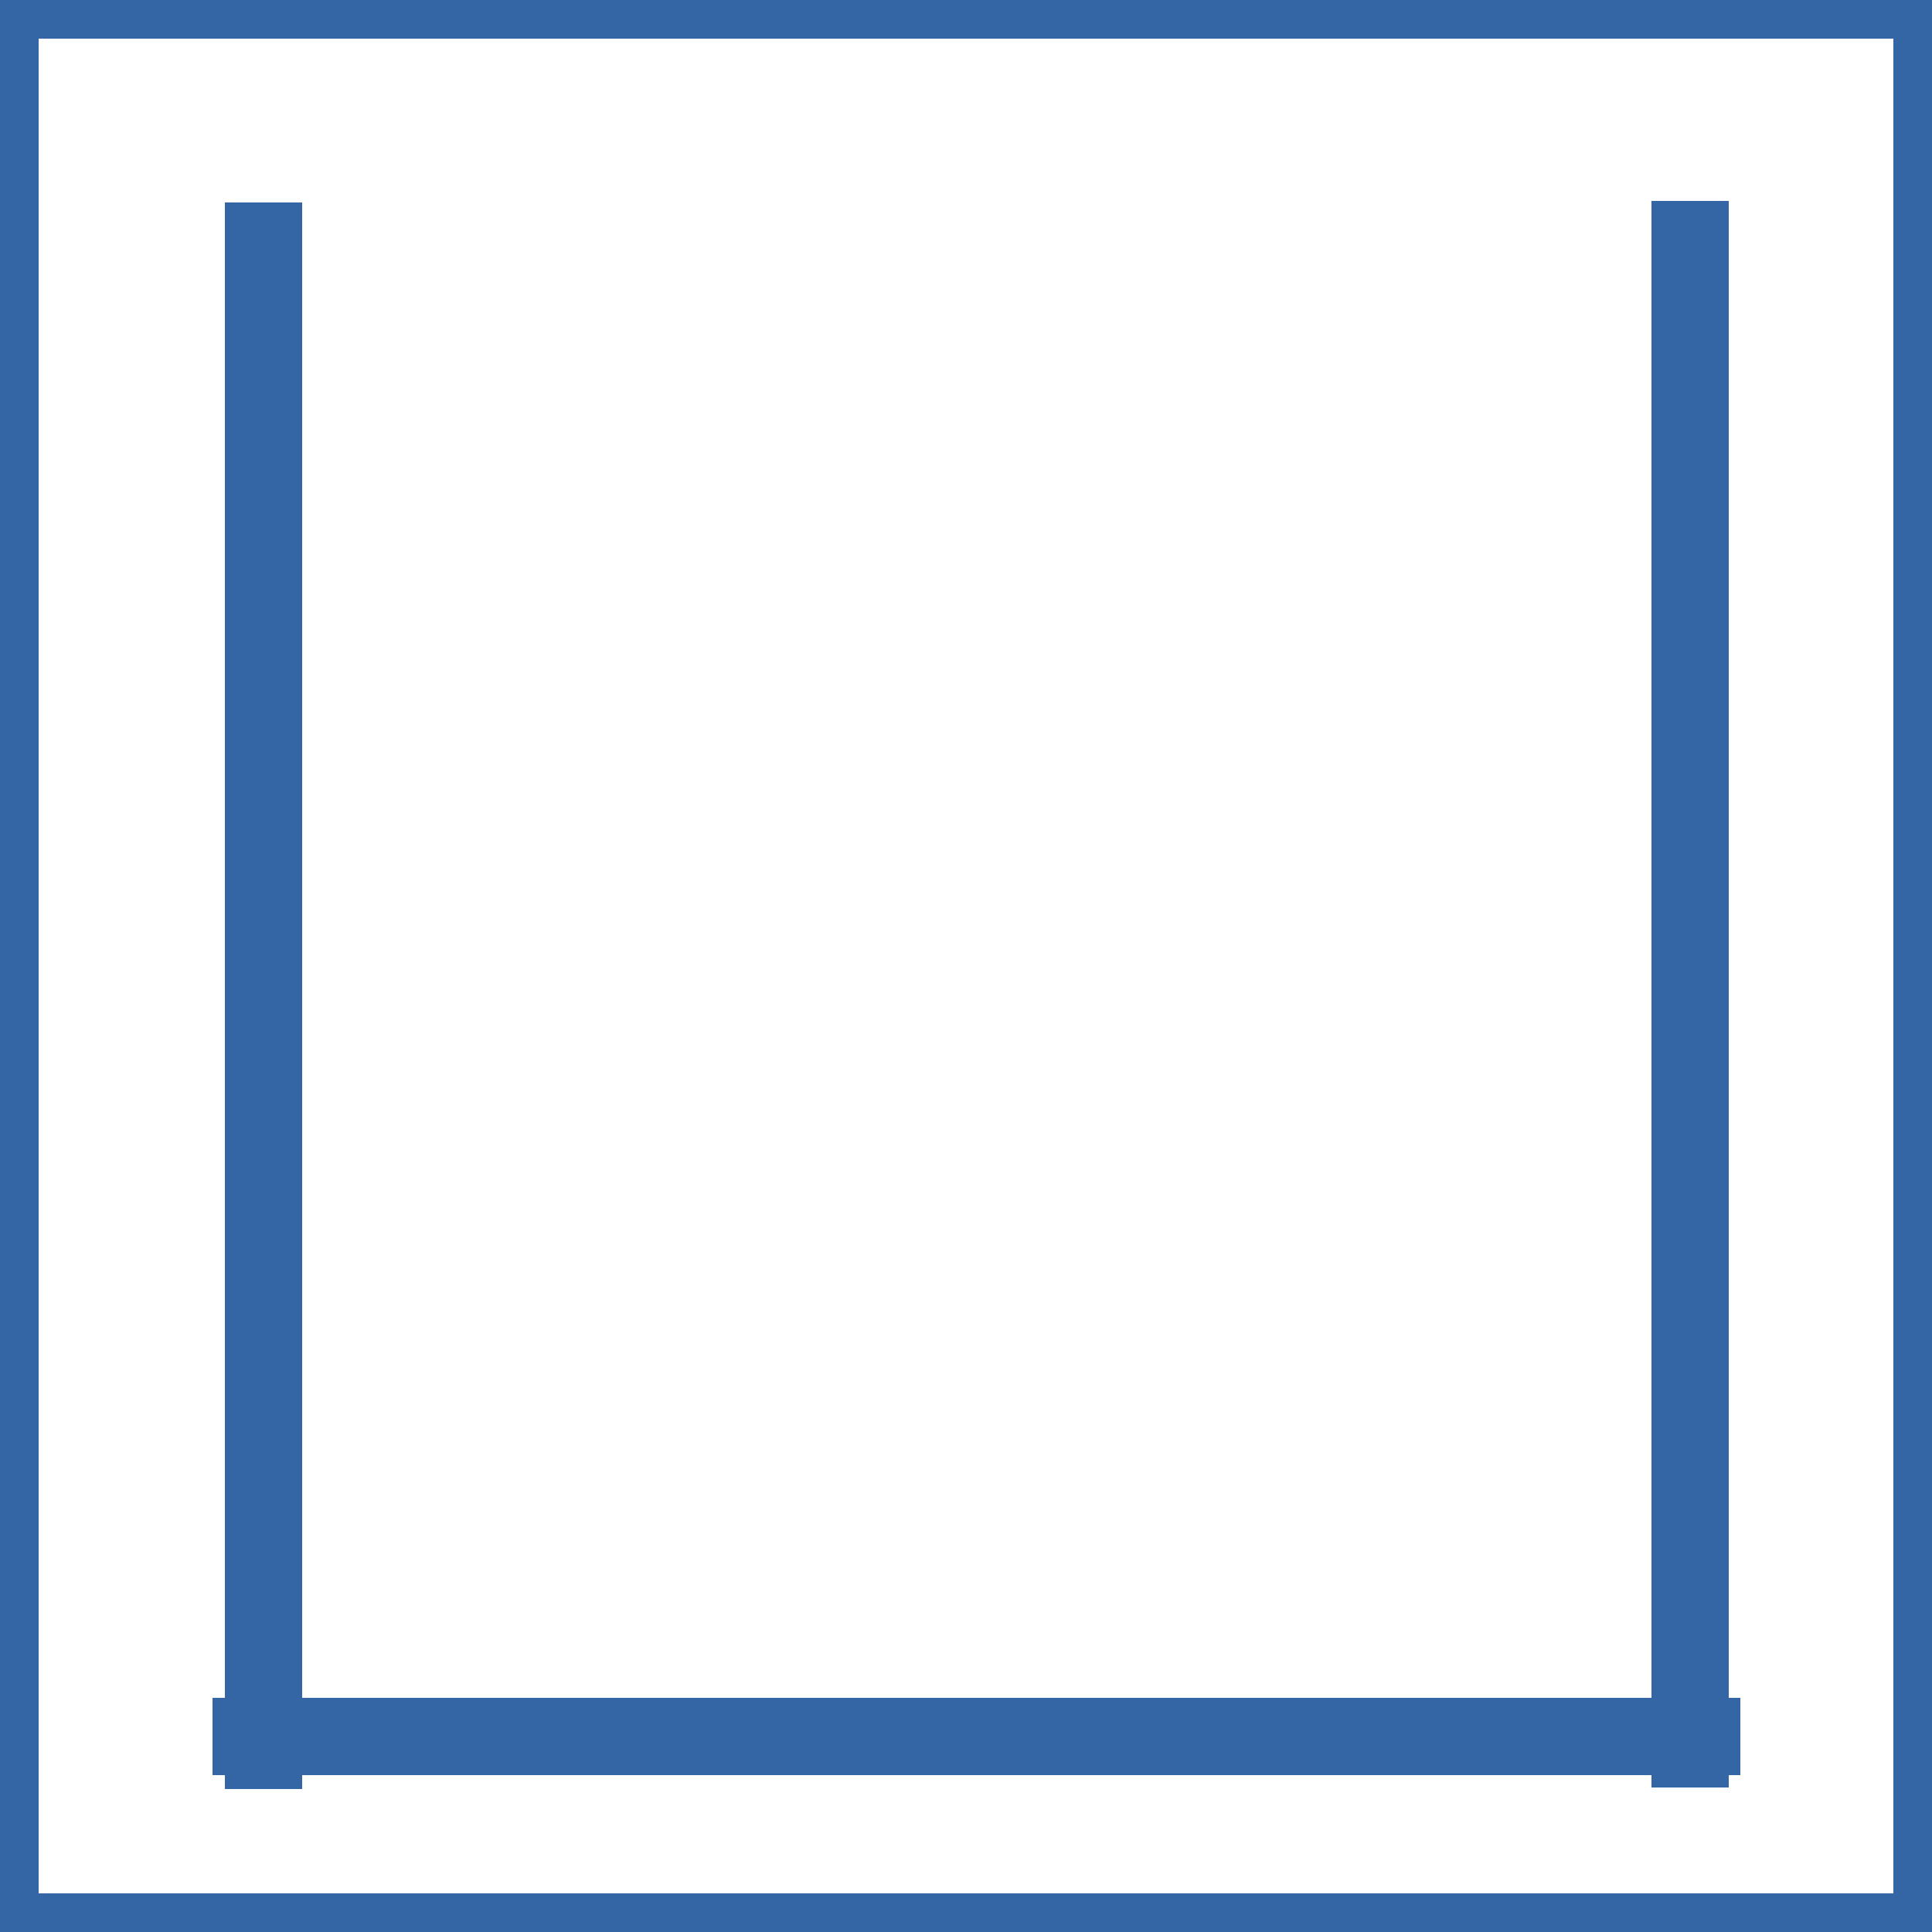
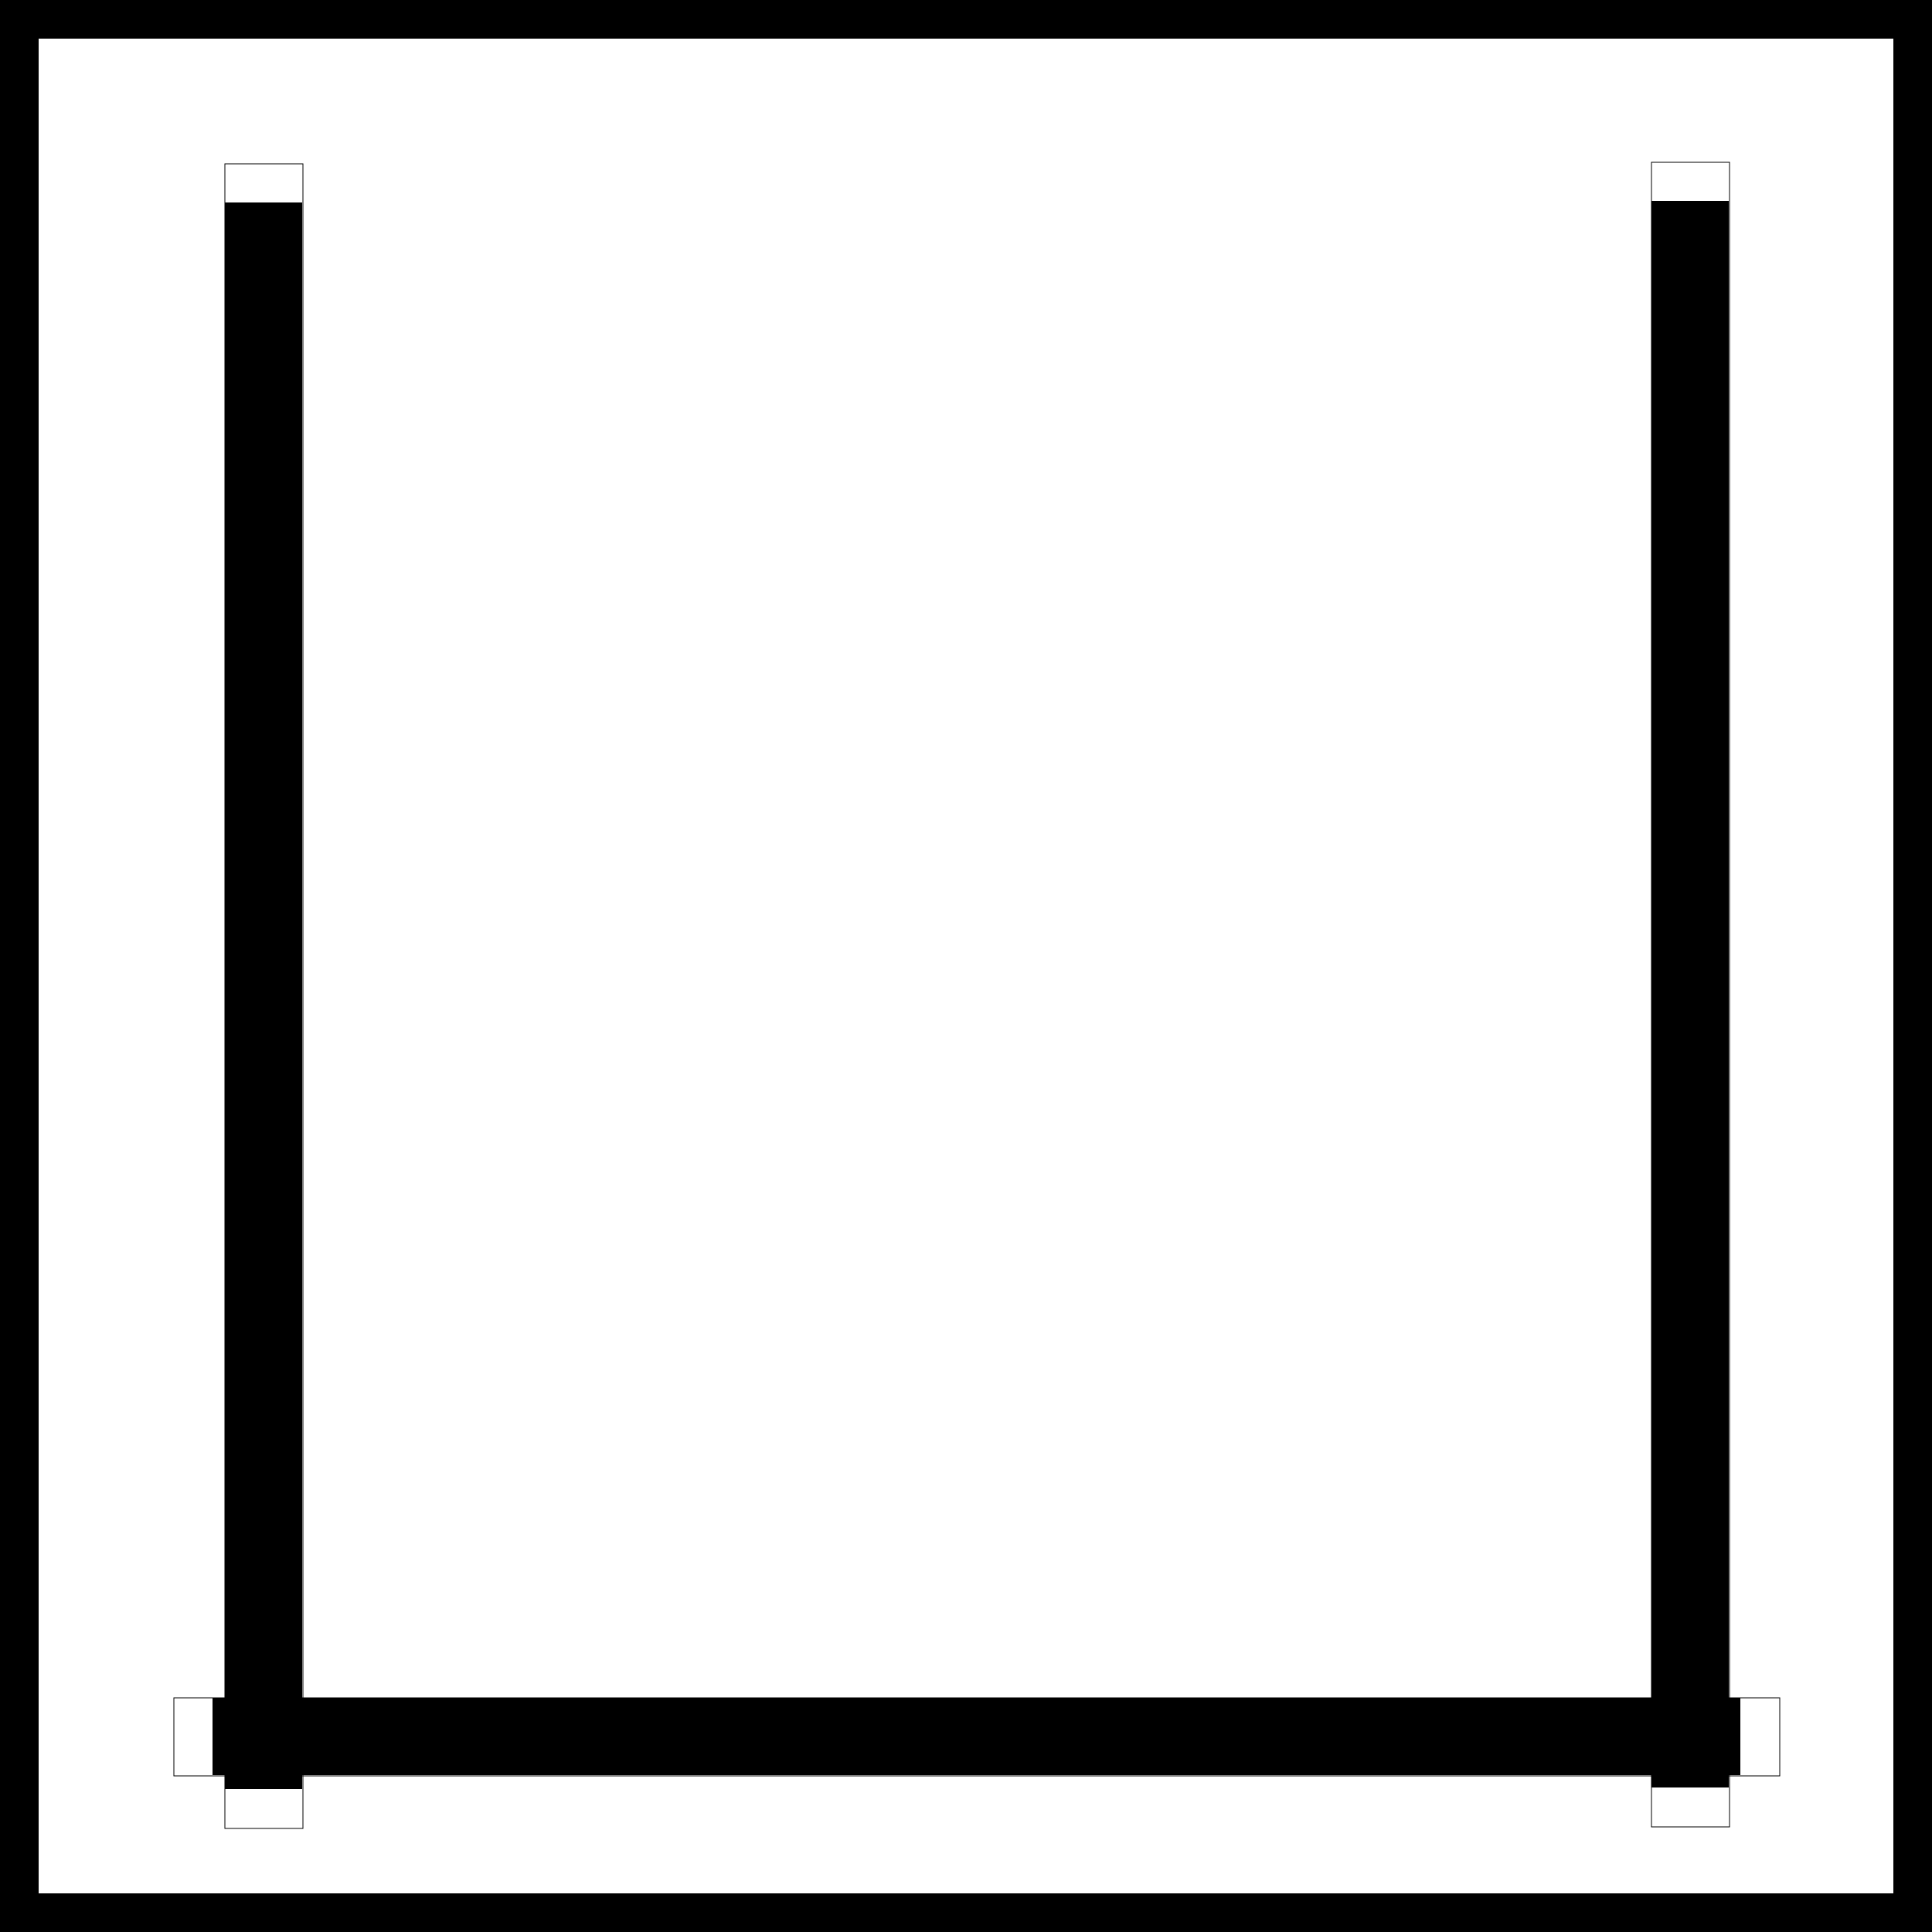
- <svg xmlns="http://www.w3.org/2000/svg" xmlns:ns1="http://xml.openoffice.org/svg/export" version="1.2" width="25mm" height="25mm" viewBox="0 0 2500 2500" preserveAspectRatio="xMidYMid" fill-rule="evenodd" stroke-width="28.222" stroke-linejoin="round" xml:space="preserve">
-   <defs class="ClipPathGroup">
-     <clipPath id="presentation_clip_path" clipPathUnits="userSpaceOnUse">
-       <rect x="0" y="0" width="2500" height="2500" />
+ <svg xmlns="http://www.w3.org/2000/svg" width="25mm" height="25mm" viewBox="0 0 25 25" version="1.1" id="svg1">
+   <defs id="defs1">
+     <clipPath clipPathUnits="userSpaceOnUse" id="clipPath235">
+       <rect x="-0" y="0" width="2500" height="2500" id="rect235" style="stroke-width:1" />
    </clipPath>
-     <clipPath id="presentation_clip_path_shrink" clipPathUnits="userSpaceOnUse">
-       <rect x="2" y="2" width="2495" height="2495" />
+     <clipPath clipPathUnits="userSpaceOnUse" id="clipPath385">
+       <rect x="-0" y="0" width="2500" height="2500" id="rect385" style="stroke-width:1" />
+     </clipPath>
+     <clipPath clipPathUnits="userSpaceOnUse" id="clipPath386">
+       <rect x="-0" y="0" width="2500" height="2500" id="rect386" style="stroke-width:1" />
+     </clipPath>
+     <clipPath clipPathUnits="userSpaceOnUse" id="clipPath387">
+       <rect x="-0" y="0" width="2500" height="2500" id="rect387" style="stroke-width:1" />
    </clipPath>
  </defs>
-   <defs class="TextShapeIndex">
-     <g ns1:slide="id1" ns1:id-list="id3 id4 id5 id6" />
-   </defs>
-   <defs class="EmbeddedBulletChars">
-     <g id="bullet-char-template-57356" transform="scale(0.0004882812,-0.0004882812)">
-       <path d="M 580,1141 L 1163,571 580,0 -4,571 580,1141 Z" />
+   <g id="layer1" transform="translate(12.74769,-27.22292)">
+     <g class="com.sun.star.drawing.LineShape" id="g13-3" style="fill:none;stroke:#000000;stroke-opacity:1" transform="matrix(0.01,0,0,0.01,-12.74769,27.22292)" clip-path="url(#clipPath387)">
+       <g id="id3-7" style="fill:none;stroke:#000000;stroke-opacity:1">
+         <rect class="BoundingBox" stroke="none" fill="none" x="225" y="2197" width="2078" height="101" id="rect12-34" style="fill:none;stroke:#000000;stroke-opacity:1" />
+         <path fill="none" stroke="#3465a4" stroke-width="100" stroke-linejoin="round" d="M 2252,2247 H 275" id="path13-7" style="fill:none;stroke:#000000;stroke-opacity:1" />
+       </g>
    </g>
-     <g id="bullet-char-template-57354" transform="scale(0.0004882812,-0.0004882812)">
-       <path d="M 8,1128 L 1137,1128 1137,0 8,0 8,1128 Z" />
+     <g class="com.sun.star.drawing.LineShape" id="g14-217" style="fill:none;stroke:#000000;stroke-opacity:1" transform="matrix(0.01,0,0,0.01,-12.74769,27.22292)" clip-path="url(#clipPath386)">
+       <g id="id4-95" style="fill:none;stroke:#000000;stroke-opacity:1">
+         <rect class="BoundingBox" stroke="none" fill="none" x="2137" y="210" width="101" height="2154" id="rect13-6" style="fill:none;stroke:#000000;stroke-opacity:1" />
+         <path fill="none" stroke="#3465a4" stroke-width="100" stroke-linejoin="round" d="M 2187,260 V 2313" id="path14-8" style="fill:none;stroke:#000000;stroke-opacity:1" />
+       </g>
    </g>
-     <g id="bullet-char-template-10146" transform="scale(0.0004882812,-0.0004882812)">
-       <path d="M 174,0 L 602,739 174,1481 1456,739 174,0 Z M 1358,739 L 309,1346 659,739 1358,739 Z" />
+     <g class="com.sun.star.drawing.LineShape" id="g15-95" style="fill:none;stroke:#000000;stroke-opacity:1" transform="matrix(0.01,0,0,0.01,-12.74769,27.22292)" clip-path="url(#clipPath385)">
+       <g id="id5-5" style="fill:none;stroke:#000000;stroke-opacity:1">
+         <rect class="BoundingBox" stroke="none" fill="none" x="291" y="212" width="101" height="2154" id="rect14-21" style="fill:none;stroke:#000000;stroke-opacity:1" />
+         <path fill="none" stroke="#3465a4" stroke-width="100" stroke-linejoin="round" d="M 341,262 V 2315" id="path15-59" style="fill:none;stroke:#000000;stroke-opacity:1" />
+       </g>
    </g>
-     <g id="bullet-char-template-10132" transform="scale(0.0004882812,-0.0004882812)">
-       <path d="M 2015,739 L 1276,0 717,0 1260,543 174,543 174,936 1260,936 717,1481 1274,1481 2015,739 Z" />
-     </g>
-     <g id="bullet-char-template-10007" transform="scale(0.0004882812,-0.0004882812)">
-       <path d="M 0,-2 C -7,14 -16,27 -25,37 L 356,567 C 262,823 215,952 215,954 215,979 228,992 255,992 264,992 276,990 289,987 310,991 331,999 354,1012 L 381,999 492,748 772,1049 836,1024 860,1049 C 881,1039 901,1025 922,1006 886,937 835,863 770,784 769,783 710,716 594,584 L 774,223 C 774,196 753,168 711,139 L 727,119 C 717,90 699,76 672,76 641,76 570,178 457,381 L 164,-76 C 142,-110 111,-127 72,-127 30,-127 9,-110 8,-76 1,-67 -2,-52 -2,-32 -2,-23 -1,-13 0,-2 Z" />
-     </g>
-     <g id="bullet-char-template-10004" transform="scale(0.0004882812,-0.0004882812)">
-       <path d="M 285,-33 C 182,-33 111,30 74,156 52,228 41,333 41,471 41,549 55,616 82,672 116,743 169,778 240,778 293,778 328,747 346,684 L 369,508 C 377,444 397,411 428,410 L 1163,1116 C 1174,1127 1196,1133 1229,1133 1271,1133 1292,1118 1292,1087 L 1292,965 C 1292,929 1282,901 1262,881 L 442,47 C 390,-6 338,-33 285,-33 Z" />
-     </g>
-     <g id="bullet-char-template-9679" transform="scale(0.0004882812,-0.0004882812)">
-       <path d="M 813,0 C 632,0 489,54 383,161 276,268 223,411 223,592 223,773 276,916 383,1023 489,1130 632,1184 813,1184 992,1184 1136,1130 1245,1023 1353,916 1407,772 1407,592 1407,412 1353,268 1245,161 1136,54 992,0 813,0 Z" />
-     </g>
-     <g id="bullet-char-template-8226" transform="scale(0.0004882812,-0.0004882812)">
-       <path d="M 346,457 C 273,457 209,483 155,535 101,586 74,649 74,723 74,796 101,859 155,911 209,963 273,989 346,989 419,989 480,963 531,910 582,859 608,796 608,723 608,648 583,586 532,535 482,483 420,457 346,457 Z" />
-     </g>
-     <g id="bullet-char-template-8211" transform="scale(0.0004882812,-0.0004882812)">
-       <path d="M -4,459 L 1135,459 1135,606 -4,606 -4,459 Z" />
-     </g>
-     <g id="bullet-char-template-61548" transform="scale(0.0004882812,-0.0004882812)">
-       <path d="M 173,740 C 173,903 231,1043 346,1159 462,1274 601,1332 765,1332 928,1332 1067,1274 1183,1159 1299,1043 1357,903 1357,740 1357,577 1299,437 1183,322 1067,206 928,148 765,148 601,148 462,206 346,322 231,437 173,577 173,740 Z" />
-     </g>
-   </defs>
-   <g>
-     <g id="id2" class="Master_Slide">
-       <g id="bg-id2" class="Background" />
-       <g id="bo-id2" class="BackgroundObjects" />
-     </g>
-   </g>
-   <g class="SlideGroup">
-     <g>
-       <g id="container-id1">
-         <g id="id1" class="Slide" clip-path="url(#presentation_clip_path)">
-           <g class="Page">
-             <g class="Group">
-               <g class="Group">
-                 <g class="com.sun.star.drawing.LineShape">
-                   <g id="id3">
-                     <rect class="BoundingBox" stroke="none" fill="none" x="225" y="2197" width="2078" height="101" />
-                     <path fill="none" stroke="rgb(52,101,164)" stroke-width="100" stroke-linejoin="round" d="M 2252,2247 L 275,2247 " />
-                   </g>
-                 </g>
-                 <g class="com.sun.star.drawing.LineShape">
-                   <g id="id4">
-                     <rect class="BoundingBox" stroke="none" fill="none" x="2137" y="210" width="101" height="2154" />
-                     <path fill="none" stroke="rgb(52,101,164)" stroke-width="100" stroke-linejoin="round" d="M 2187,260 L 2187,2313 " />
-                   </g>
-                 </g>
-                 <g class="com.sun.star.drawing.LineShape">
-                   <g id="id5">
-                     <rect class="BoundingBox" stroke="none" fill="none" x="291" y="212" width="101" height="2154" />
-                     <path fill="none" stroke="rgb(52,101,164)" stroke-width="100" stroke-linejoin="round" d="M 341,262 L 341,2315 " />
-                   </g>
-                 </g>
-               </g>
-               <g class="com.sun.star.drawing.CustomShape">
-                 <g id="id6">
-                   <rect class="BoundingBox" stroke="none" fill="none" x="-50" y="-50" width="2601" height="2601" />
-                   <path fill="none" stroke="rgb(52,101,164)" stroke-width="100" stroke-linejoin="round" d="M 1250,2500 L 0,2500 0,0 2500,0 2500,2500 1250,2500 Z " />
-                 </g>
-               </g>
-             </g>
-           </g>
-         </g>
-       </g>
+     <g id="id6-62" style="fill:none;stroke:#000000;stroke-opacity:1" transform="matrix(0.01,0,0,0.01,-12.74769,27.22292)" clip-path="url(#clipPath235)">
+       <rect class="BoundingBox" stroke="none" fill="none" x="-50" y="-50" width="2601" height="2601" id="rect16-10" style="fill:none;stroke:#000000;stroke-opacity:1" />
+       <path fill="none" stroke="#3465a4" stroke-width="100" stroke-linejoin="round" d="M 1250,2500 H 0 V 0 h 2500 v 2500 z" id="path16-53" style="fill:none;stroke:#000000;stroke-opacity:1" />
    </g>
  </g>
</svg>
